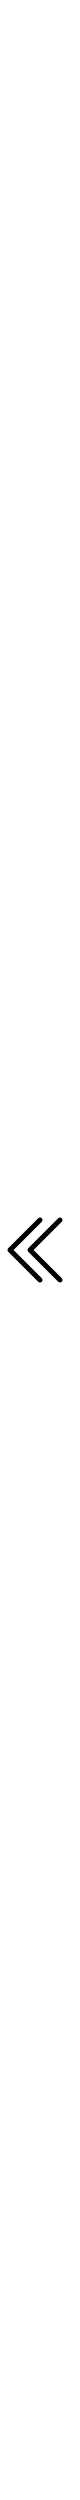
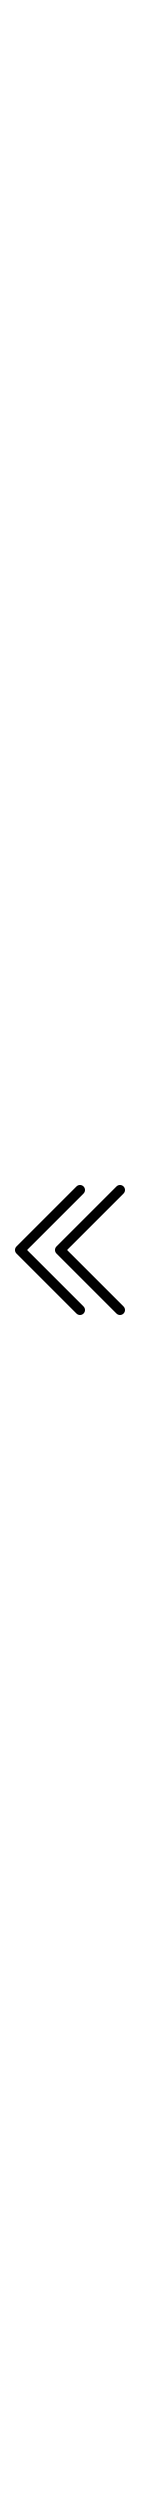
- <svg xmlns="http://www.w3.org/2000/svg" width="16" height="500" fill="currentColor" class="bi bi-chevron-double-left" viewBox="0 0 16 16" style="background: none; border: none;">
+ <svg xmlns="http://www.w3.org/2000/svg" width="32px" height="500" fill="currentColor" class="bi bi-chevron-double-left" viewBox="0 0 16 16" style="background: none; border: none;">
  <path fill-rule="evenodd" d="M8.354 1.646a.5.5 0 0 1 0 .708L2.707 8l5.647 5.646a.5.5 0 0 1-.708.708l-6-6a.5.5 0 0 1 0-.708l6-6a.5.5 0 0 1 .708 0z" />
  <path fill-rule="evenodd" d="M12.354 1.646a.5.5 0 0 1 0 .708L6.707 8l5.647 5.646a.5.5 0 0 1-.708.708l-6-6a.5.5 0 0 1 0-.708l6-6a.5.5 0 0 1 .708 0z" />
</svg>
